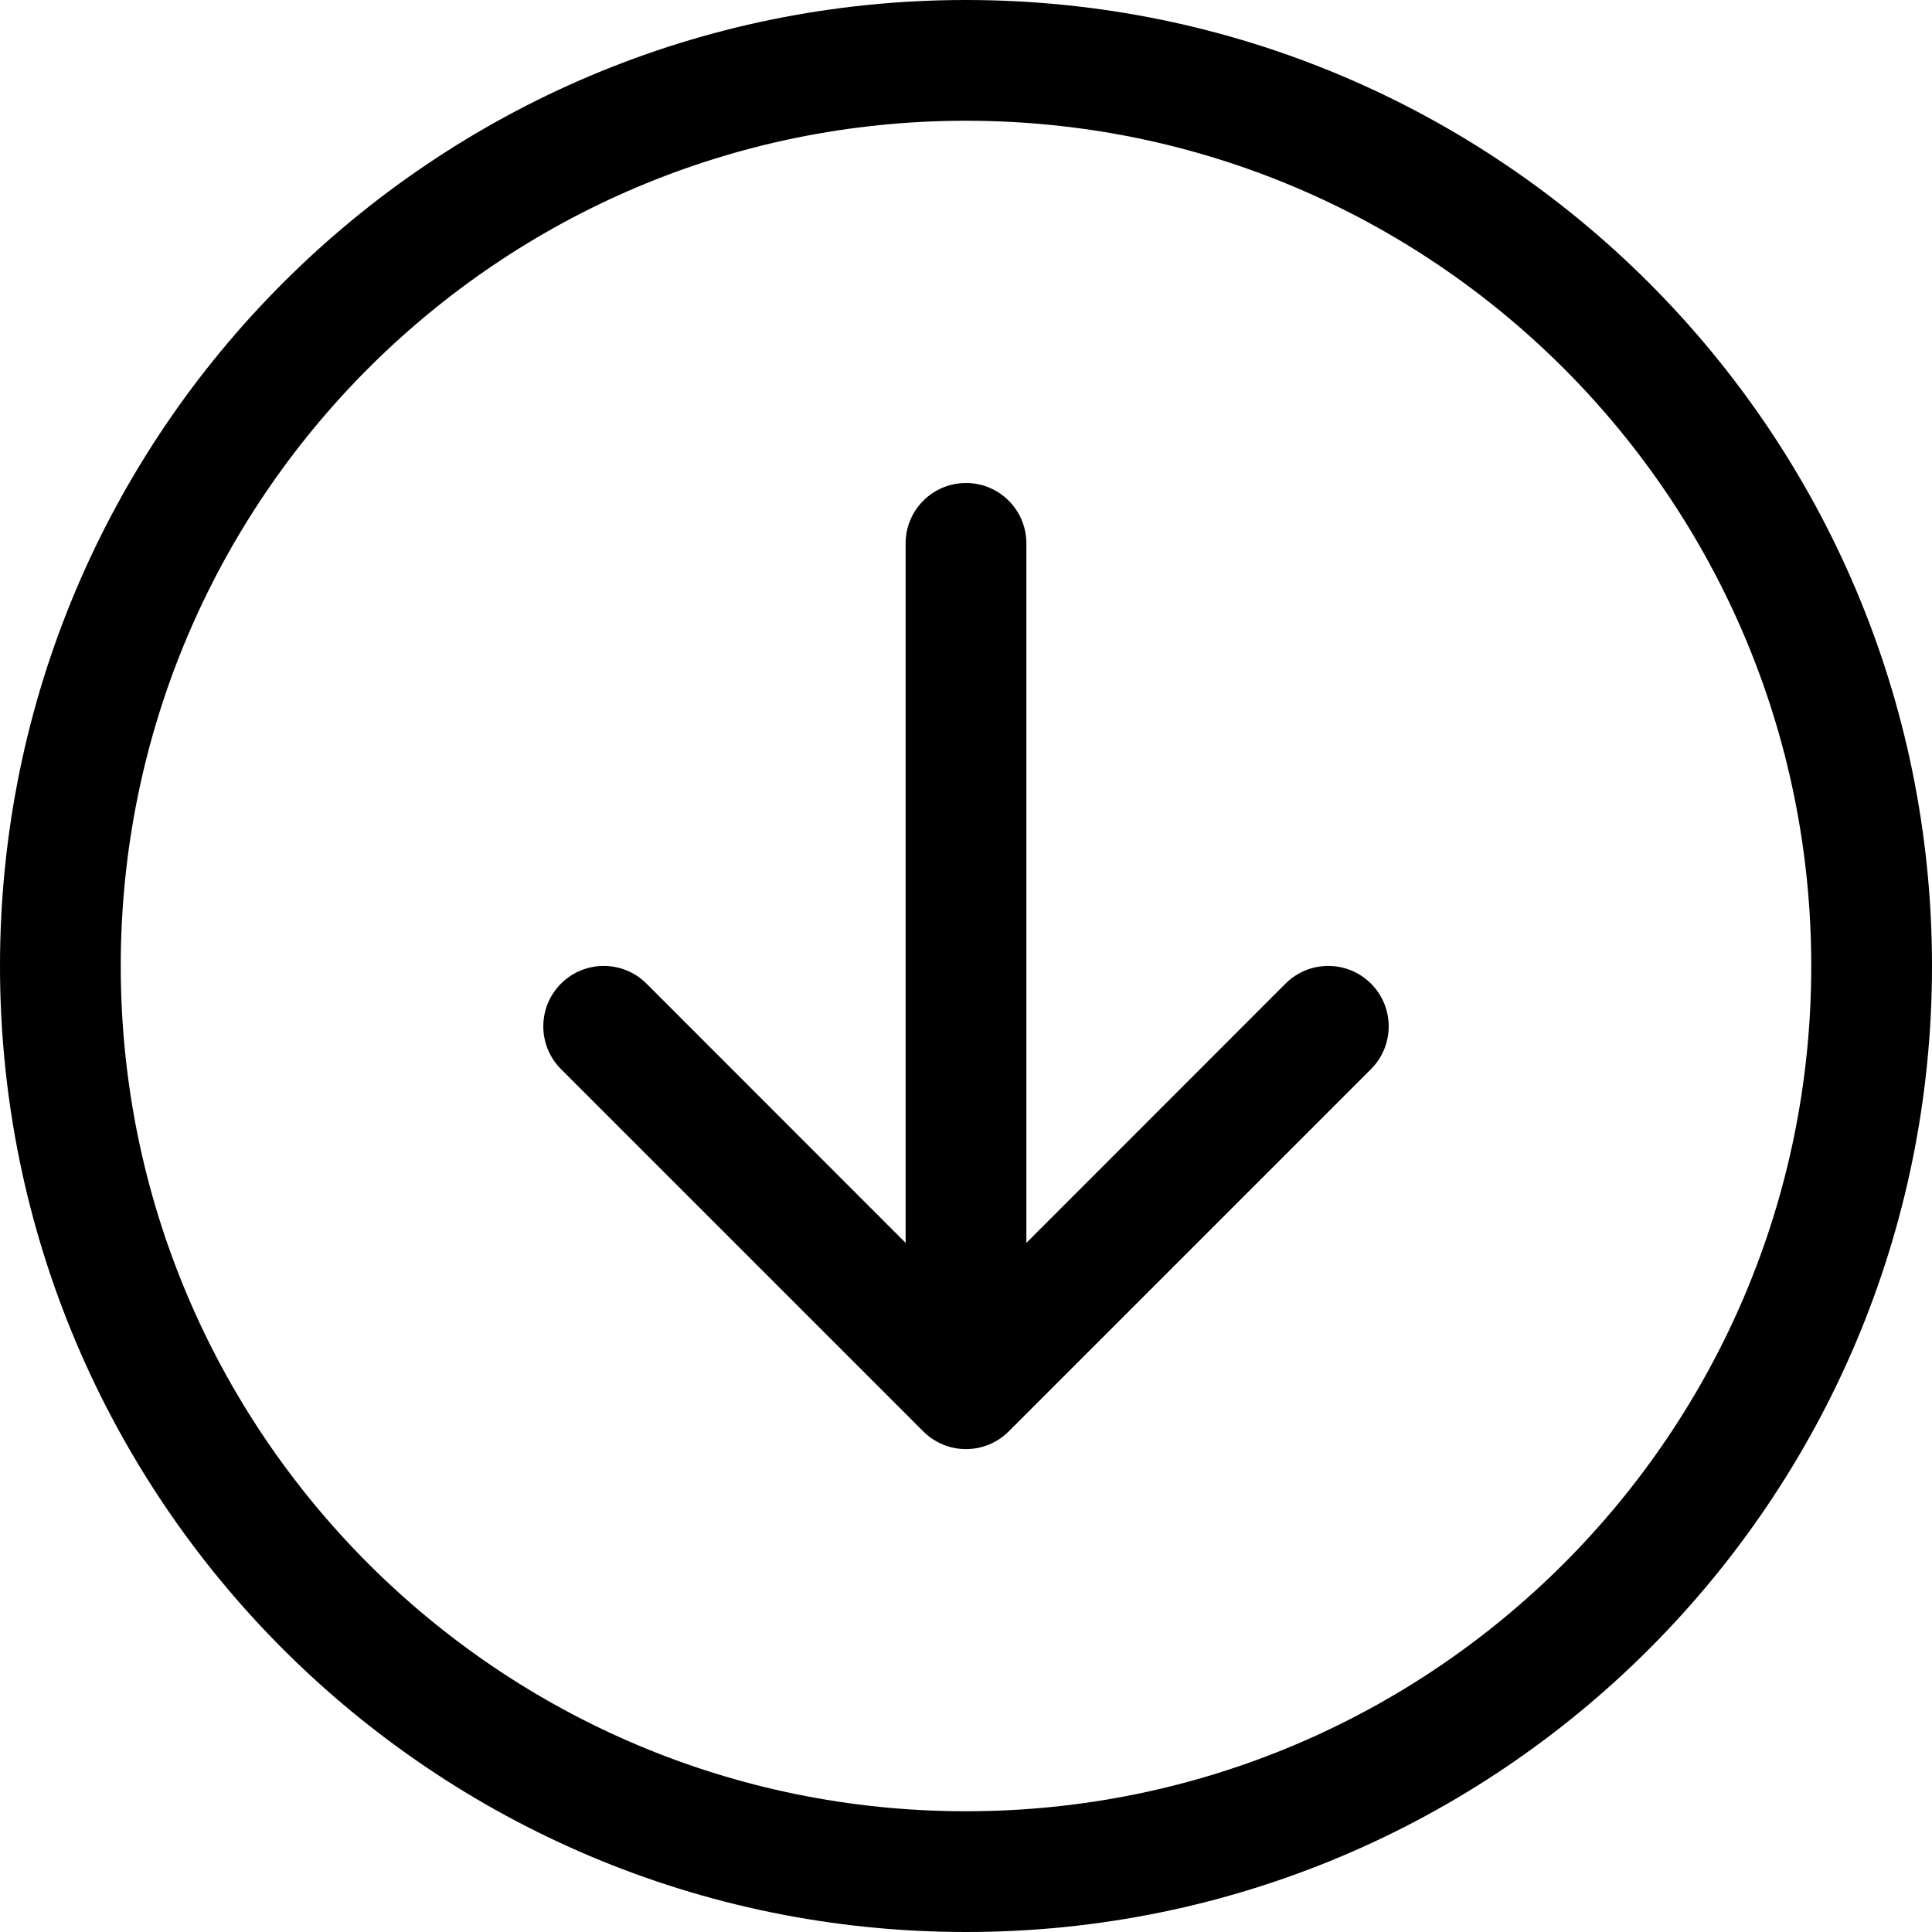
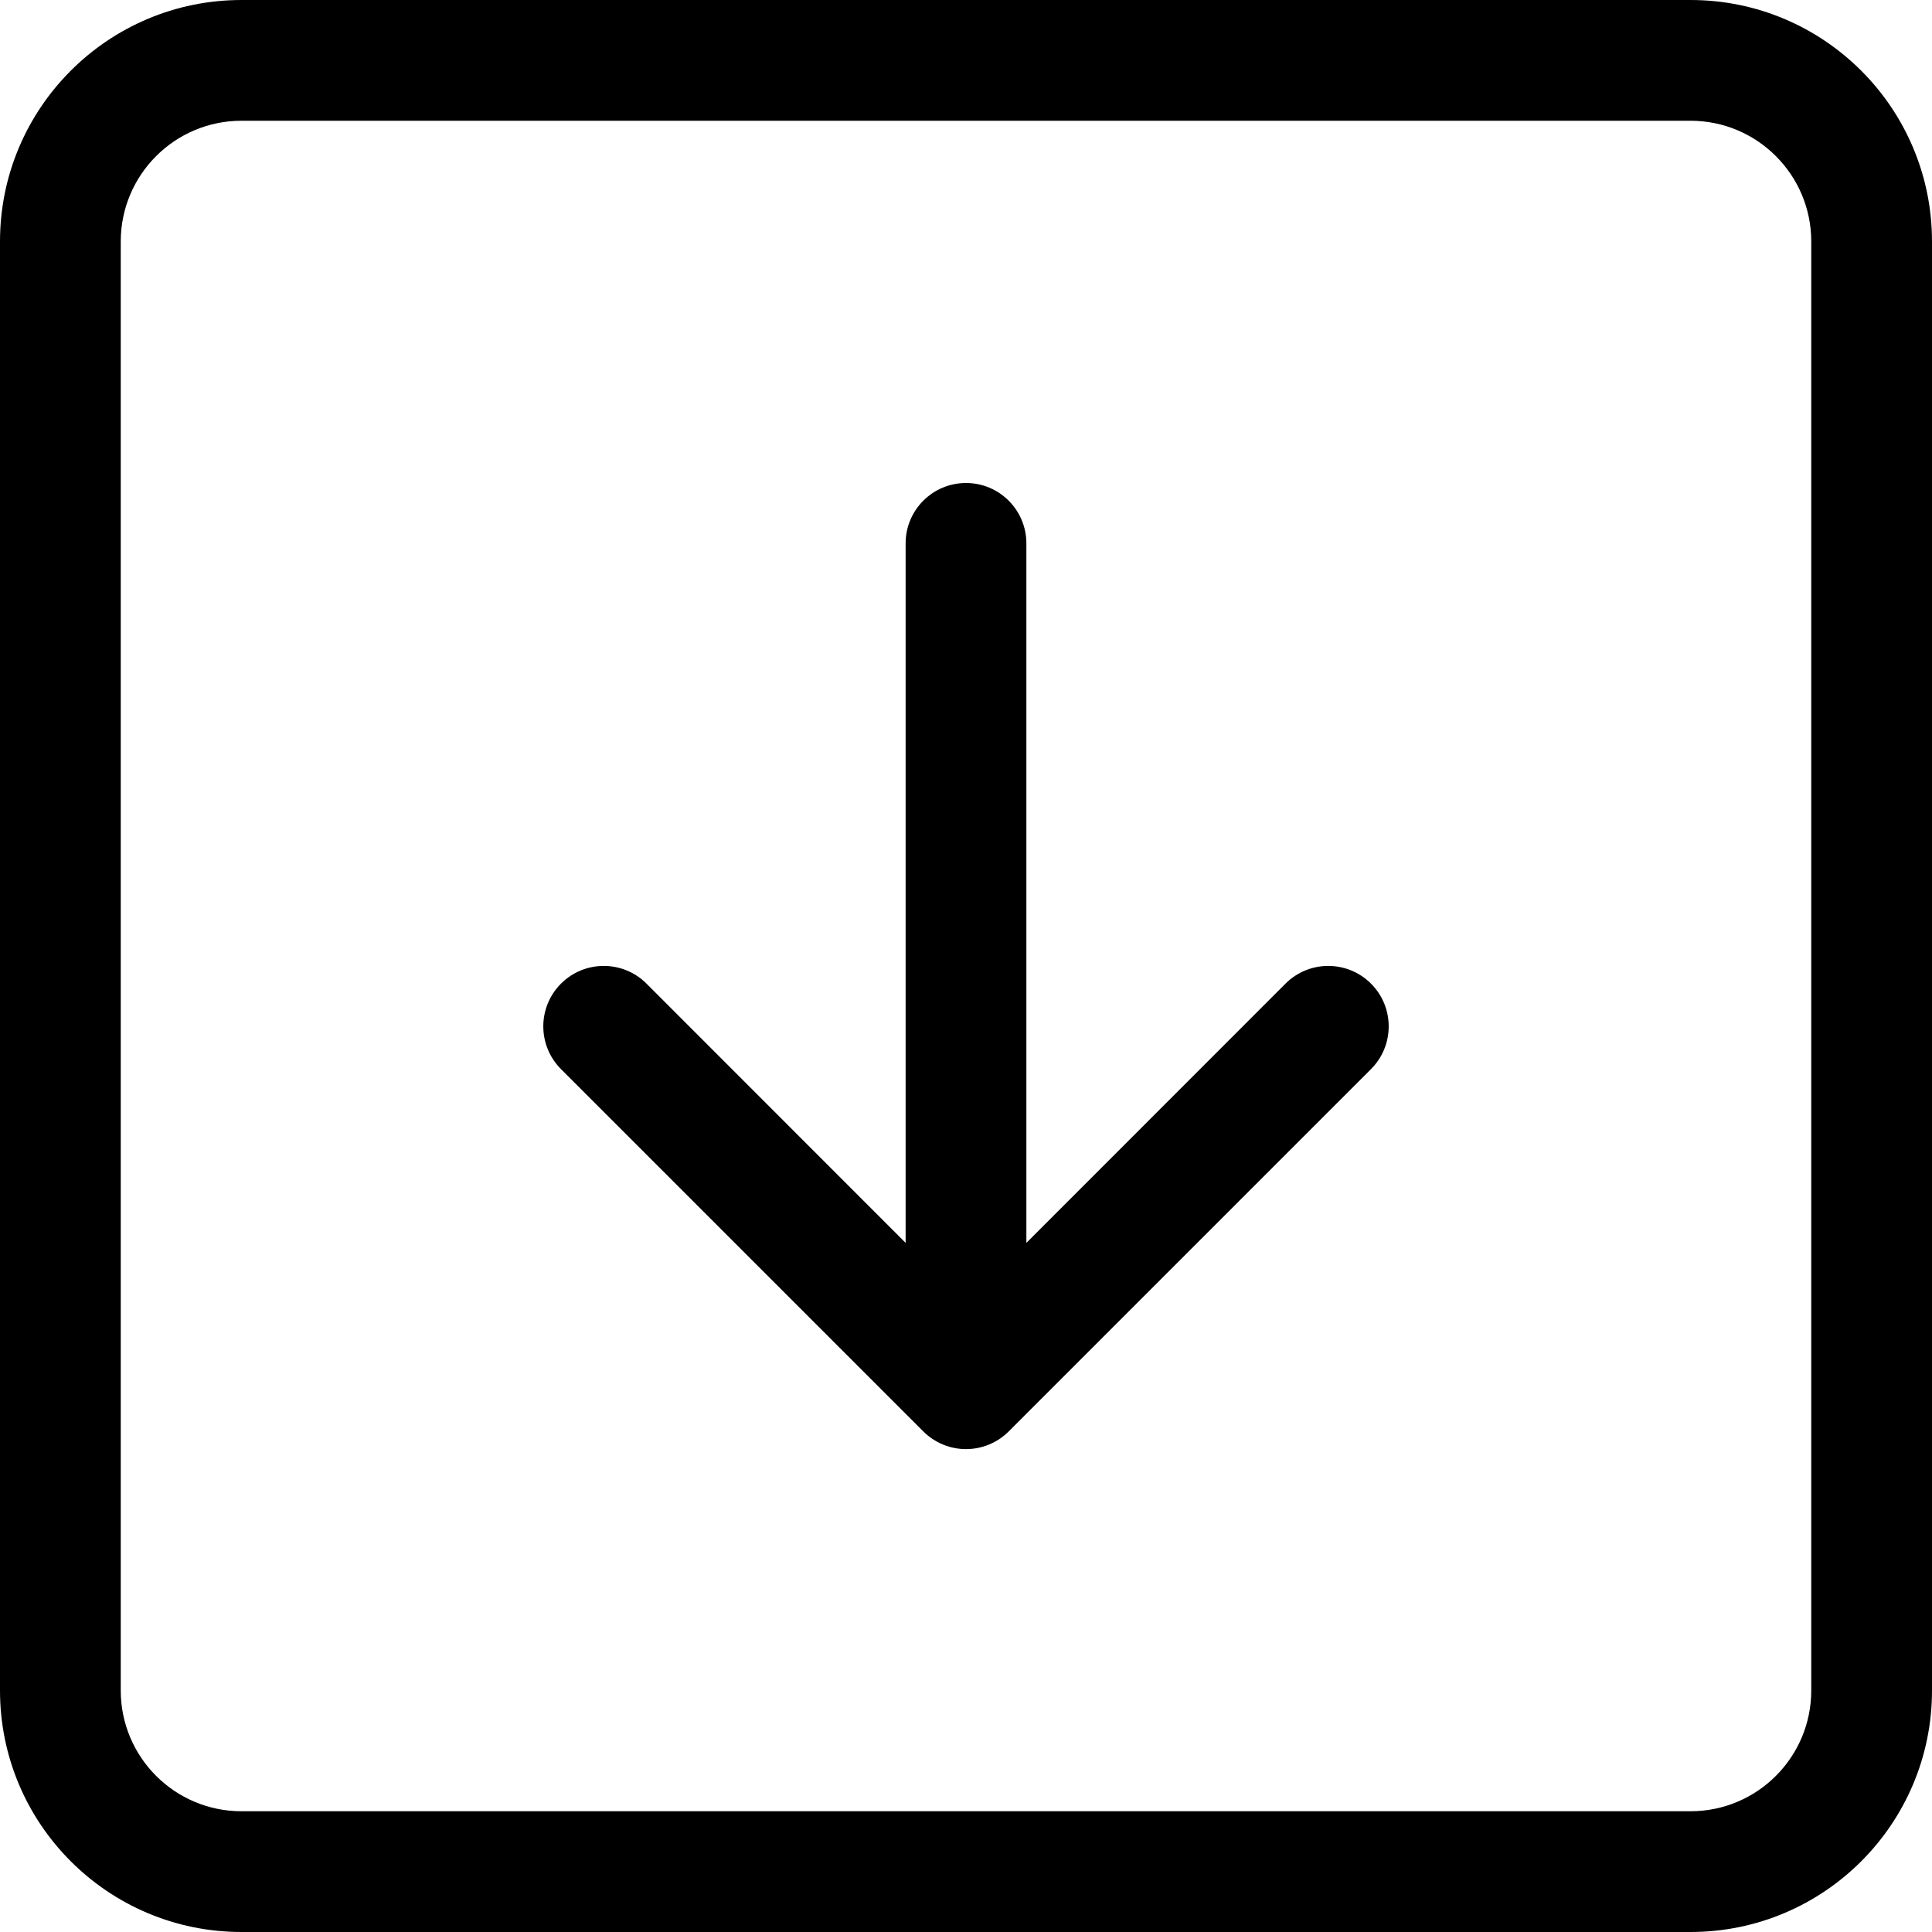
<svg xmlns="http://www.w3.org/2000/svg" width="16" height="16" fill="currentColor" class="bi bi-arrow-down-square" viewBox="0 0 16 16">
-   <path fill-rule="evenodd" d="M1 8a7 7 0 1 0 14 0A7 7 0 0 0 1 8zm15 0A8 8 0 1 1 0 8a8 8 0 0 1 16 0zM8.5 4.5a.5.5 0 0 0-1 0v5.793L5.354 8.146a.5.5 0 1 0-.708.708l3 3a.5.5 0 0 0 .708 0l3-3a.5.5 0 0 0-.708-.708L8.5 10.293V4.5z" />
+   <path fill-rule="evenodd" d="M15 2a1 1 0 0 0-1-1H2a1 1 0 0 0-1 1v12a1 1 0 0 0 1 1h12a1 1 0 0 0 1-1V2zM0 2a2 2 0 0 1 2-2h12a2 2 0 0 1 2 2v12a2 2 0 0 1-2 2H2a2 2 0 0 1-2-2V2zm8.5 2.5a.5.5 0 0 0-1 0v5.793L5.354 8.146a.5.5 0 1 0-.708.708l3 3a.5.5 0 0 0 .708 0l3-3a.5.5 0 0 0-.708-.708L8.5 10.293V4.5z" />
</svg>
